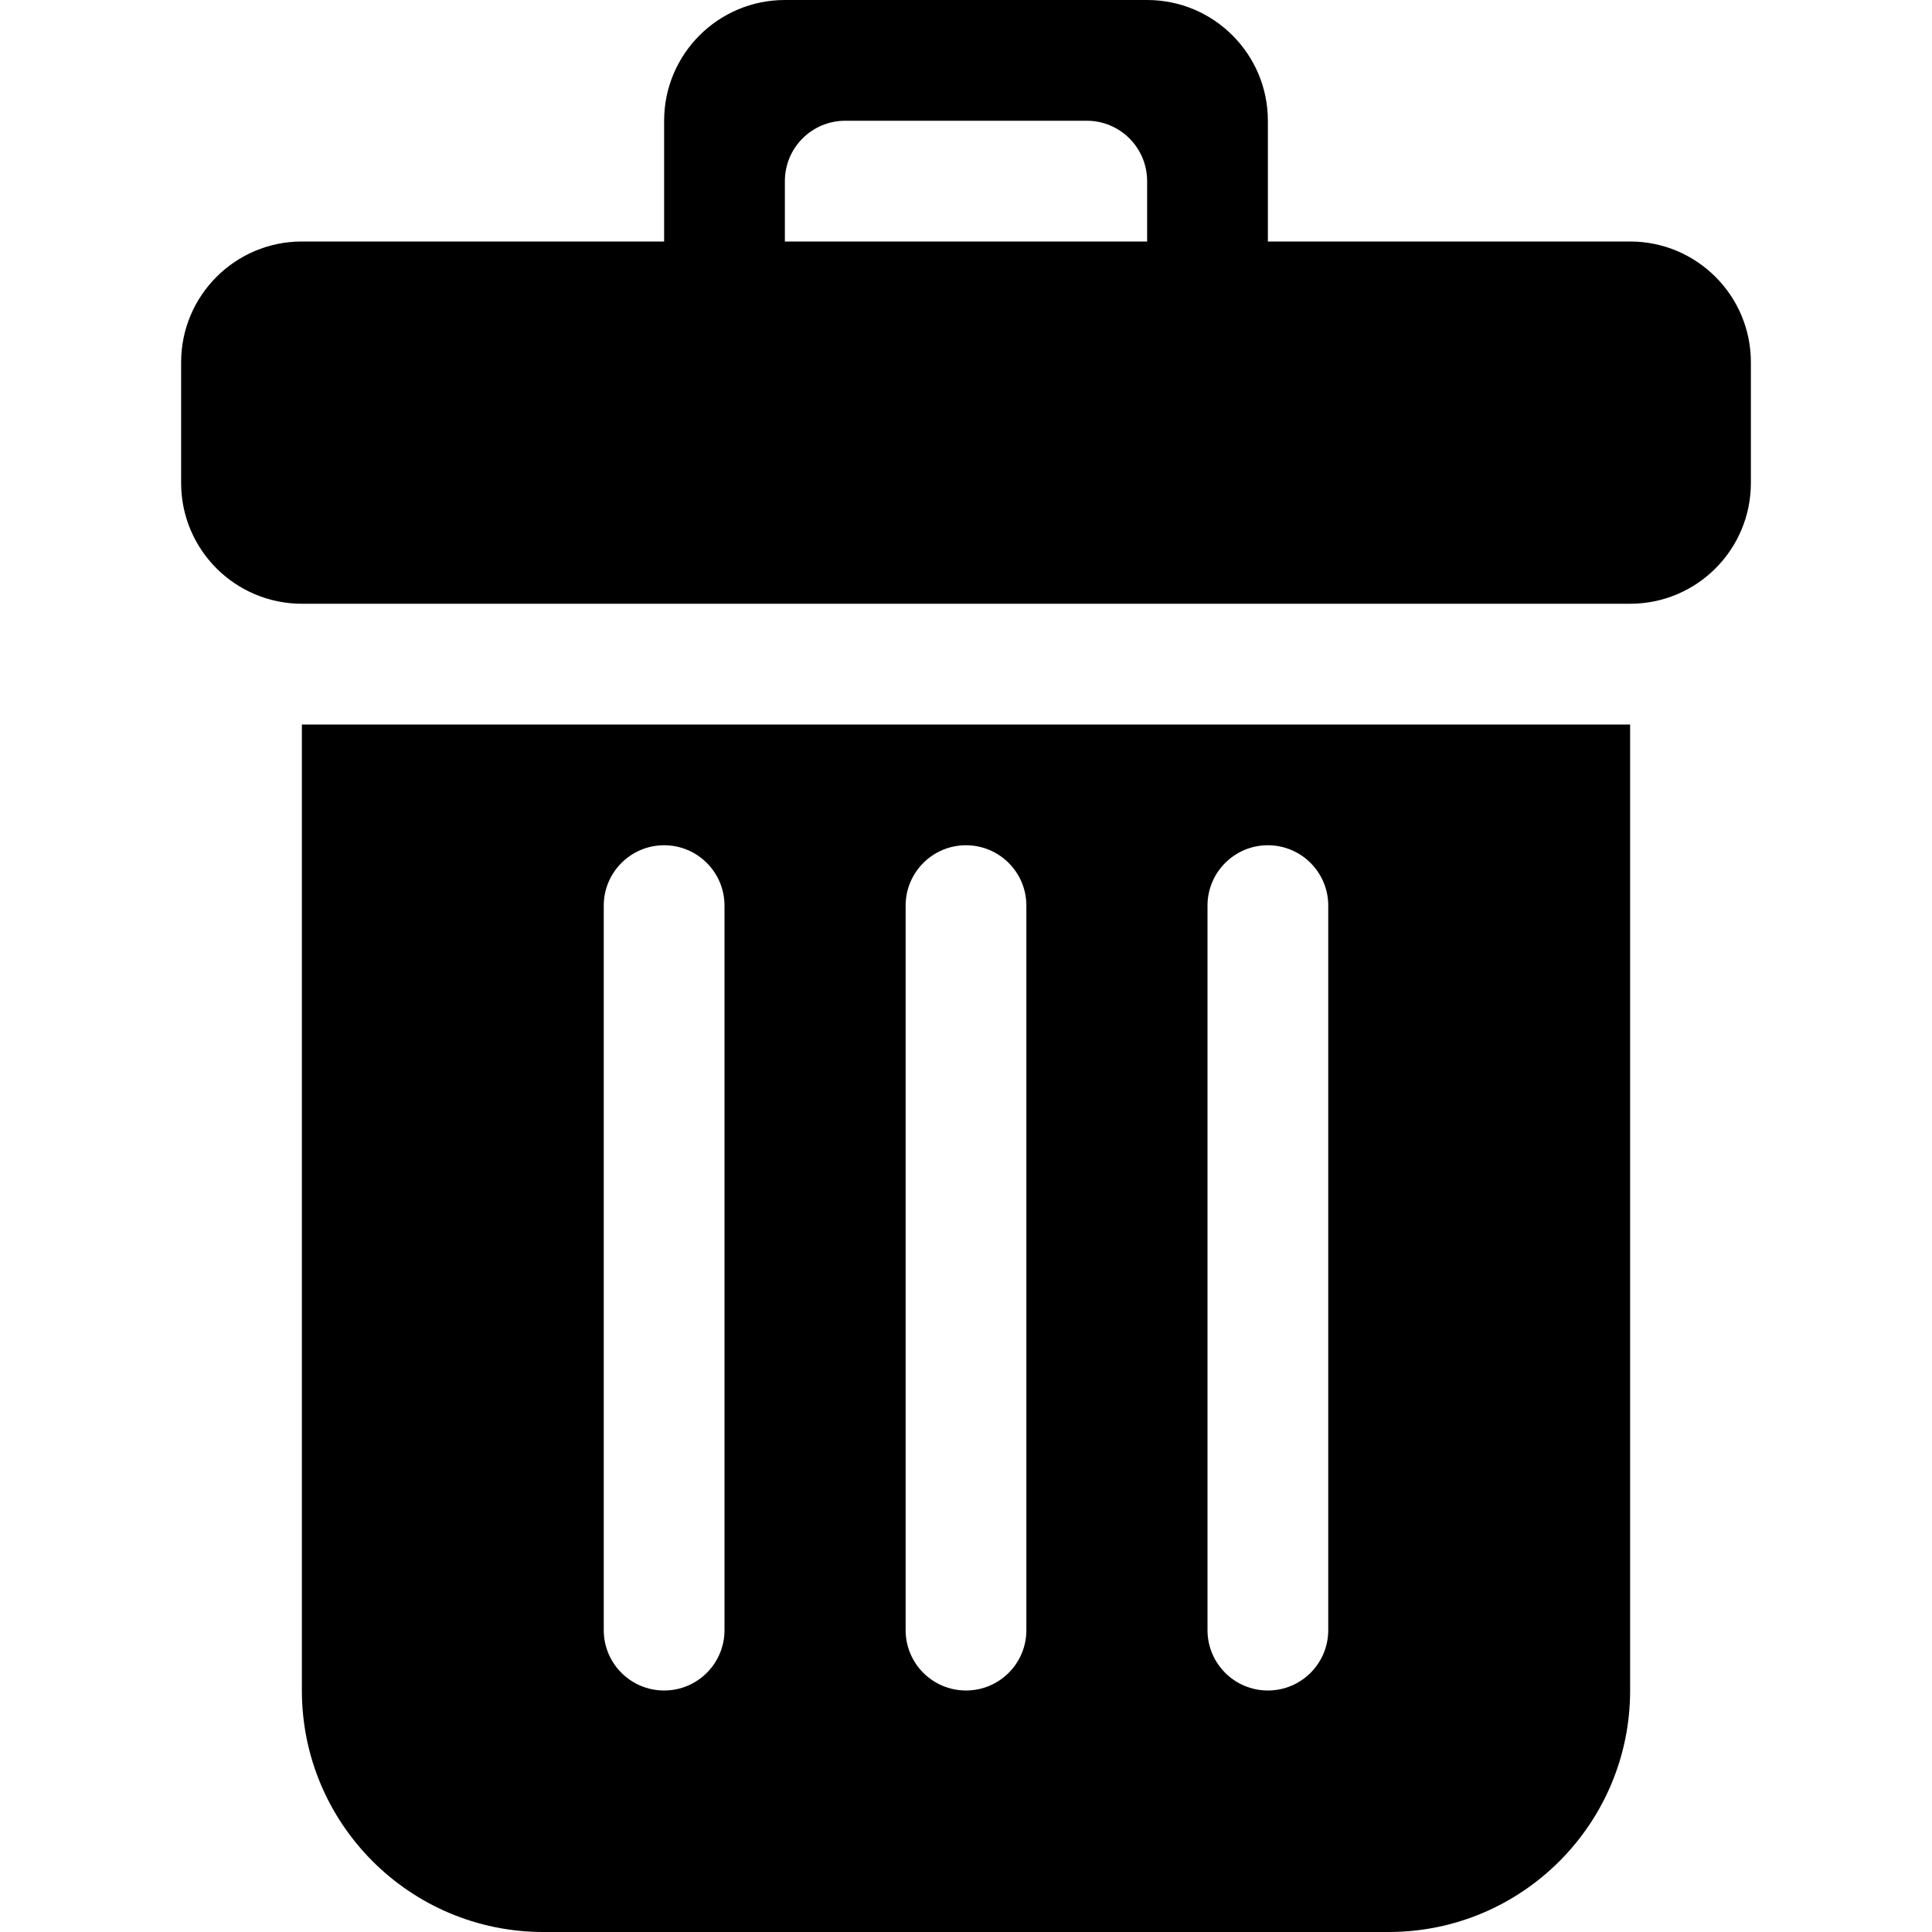
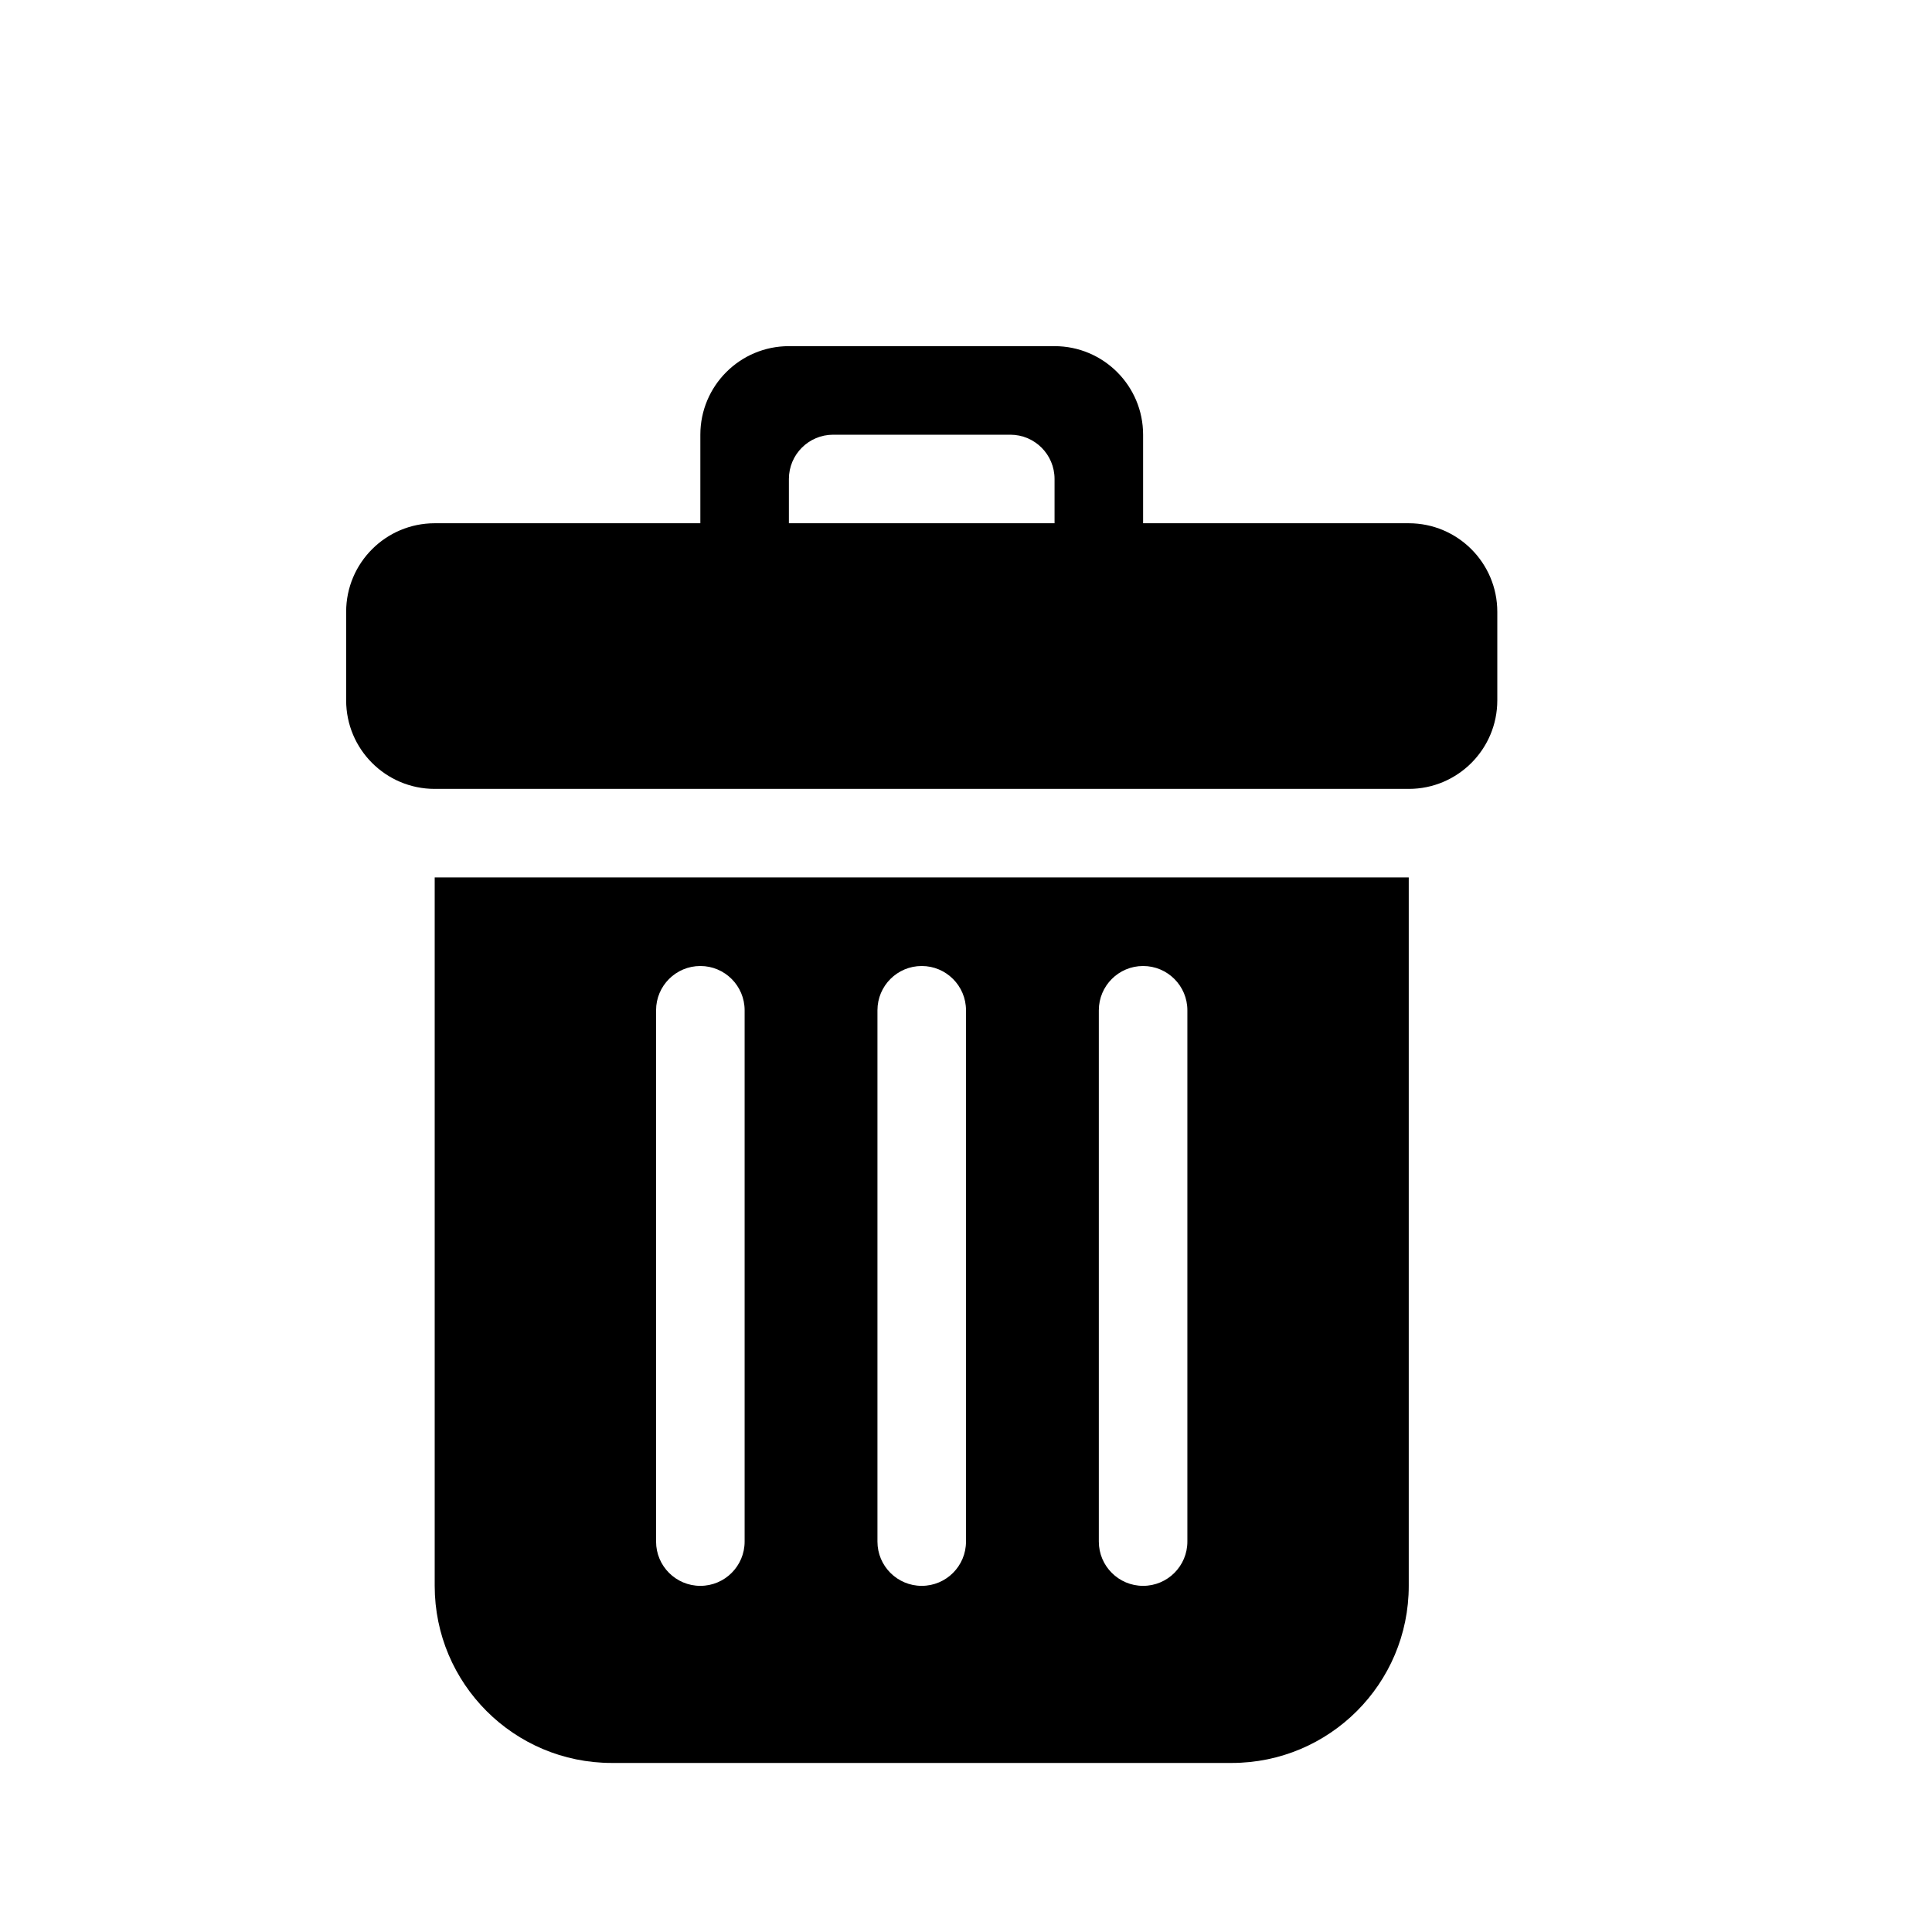
- <svg xmlns="http://www.w3.org/2000/svg" width="800px" height="800px" viewBox="-3 0 32 32" version="1.1">
-   <defs>
- 
- </defs>
-   <g id="Page-1" stroke="none" stroke-width="1" fill="none" fill-rule="evenodd">
-     <g id="Icon-Set-Filled" transform="translate(-261, -205)" fill="#000000">
-       <path d="M268,220 C268,219.448 268.448,219 269,219 C269.552,219 270,219.448 270,220 L270,232 C270,232.553 269.552,233 269,233 C268.448,233 268,232.553 268,232 L268,220 L268,220 Z M273,220 C273,219.448 273.448,219 274,219 C274.552,219 275,219.448 275,220 L275,232 C275,232.553 274.552,233 274,233 C273.448,233 273,232.553 273,232 L273,220 L273,220 Z M278,220 C278,219.448 278.448,219 279,219 C279.552,219 280,219.448 280,220 L280,232 C280,232.553 279.552,233 279,233 C278.448,233 278,232.553 278,232 L278,220 L278,220 Z M263,233 C263,235.209 264.791,237 267,237 L281,237 C283.209,237 285,235.209 285,233 L285,217 L263,217 L263,233 L263,233 Z M277,209 L271,209 L271,208 C271,207.447 271.448,207 272,207 L276,207 C276.552,207 277,207.447 277,208 L277,209 L277,209 Z M285,209 L279,209 L279,207 C279,205.896 278.104,205 277,205 L271,205 C269.896,205 269,205.896 269,207 L269,209 L263,209 C261.896,209 261,209.896 261,211 L261,213 C261,214.104 261.895,214.999 262.999,215 L285.002,215 C286.105,214.999 287,214.104 287,213 L287,211 C287,209.896 286.104,209 285,209 L285,209 Z" id="trash">
- 
- </path>
+ <svg xmlns="http://www.w3.org/2000/svg" viewBox="-10 -10 48 48">
+   <g transform="translate(14 14) scale(1.1) translate(-14 -14)">
+     <g transform="translate(-261 -205)" fill="#000">
+       <path d="M268,220 C268,219.448 268.448,219 269,219 C269.552,219 270,219.448 270,220 L270,232 C270,232.553 269.552,233 269,233 C268.448,233 268,232.553 268,232 Z       M273,220 C273,219.448 273.448,219 274,219 C274.552,219 275,219.448 275,220 L275,232 C275,232.553 274.552,233 274,233 C273.448,233 273,232.553 273,232 Z       M278,220 C278,219.448 278.448,219 279,219 C279.552,219 280,219.448 280,220 L280,232 C280,232.553 279.552,233 279,233 C278.448,233 278,232.553 278,232 Z       M263,233 C263,235.209 264.791,237 267,237 L281,237 C283.209,237 285,235.209 285,233 L285,217 L263,217 Z       M277,209 L271,209 L271,208 C271,207.447 271.448,207 272,207 L276,207 C276.552,207 277,207.447 277,208 Z       M285,209 L279,209 L279,207 C279,205.896 278.104,205 277,205 L271,205 C269.896,205 269,205.896 269,207 L269,209 L263,209 C261.896,209 261,209.896 261,211 L261,213 C261,214.104 261.895,214.999 262.999,215 L285.002,215 C286.105,214.999 287,214.104 287,213 L287,211 C287,209.896 286.104,209 285,209 Z" />
    </g>
  </g>
</svg>
